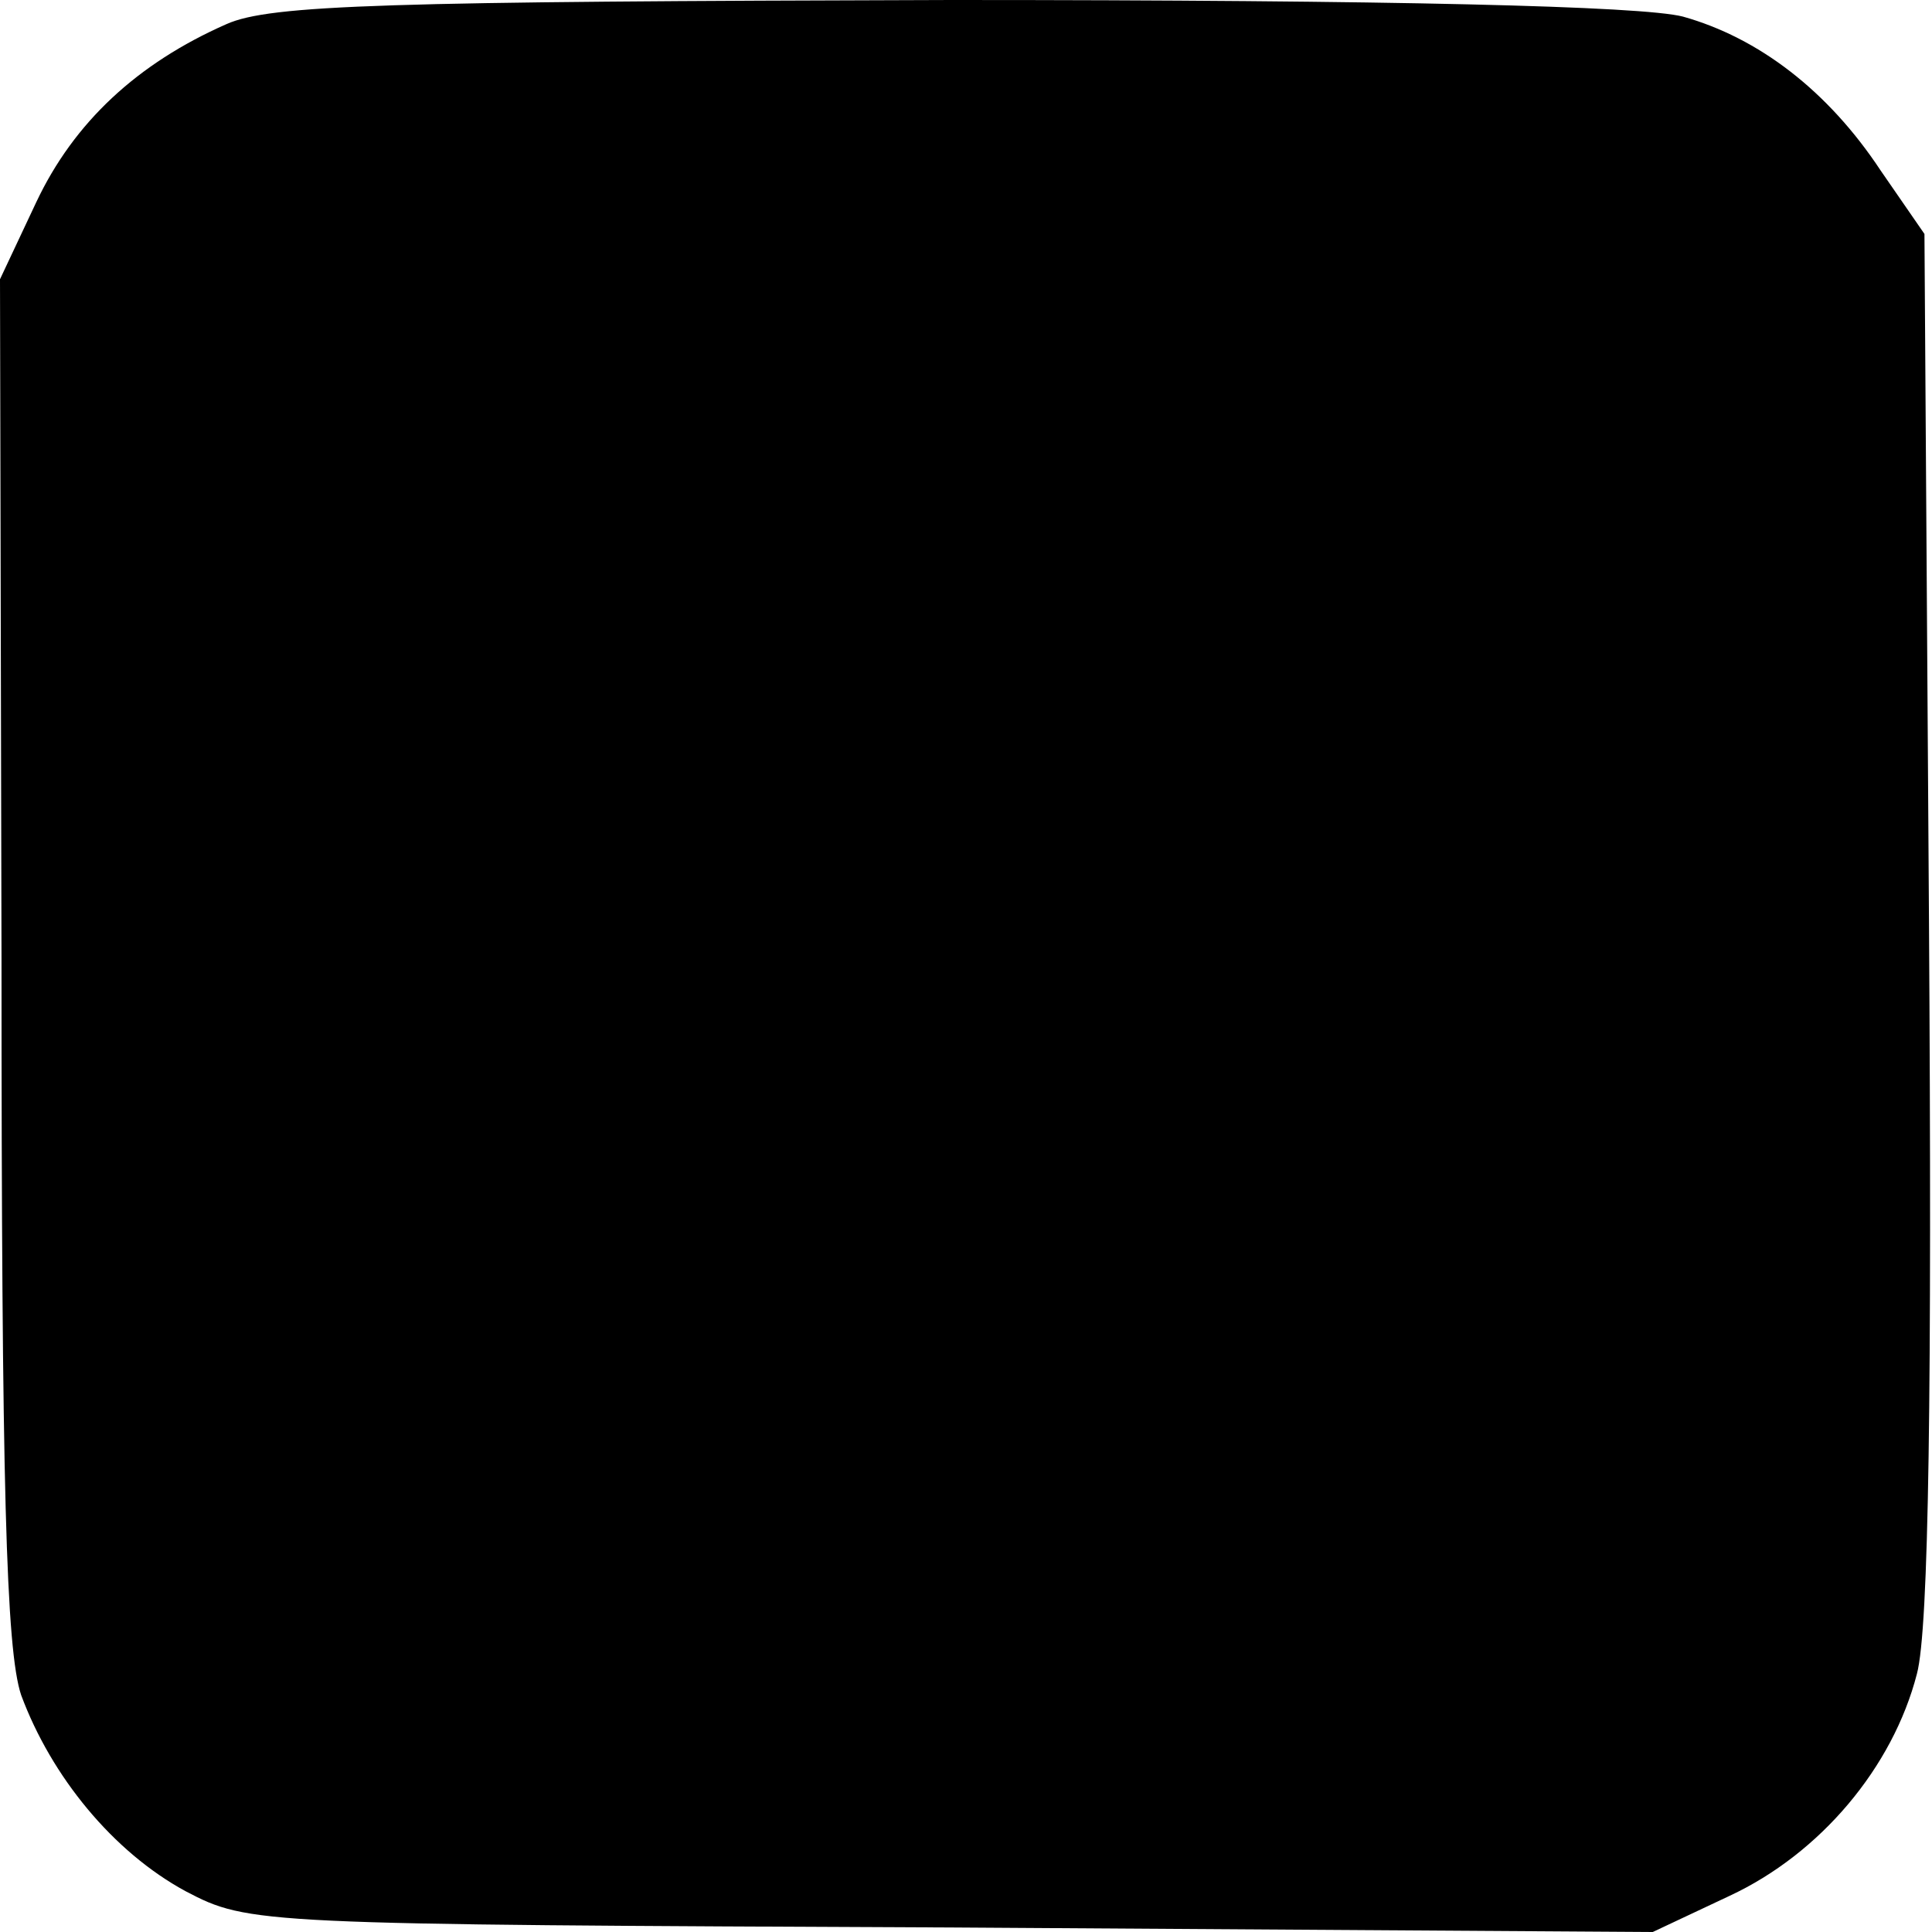
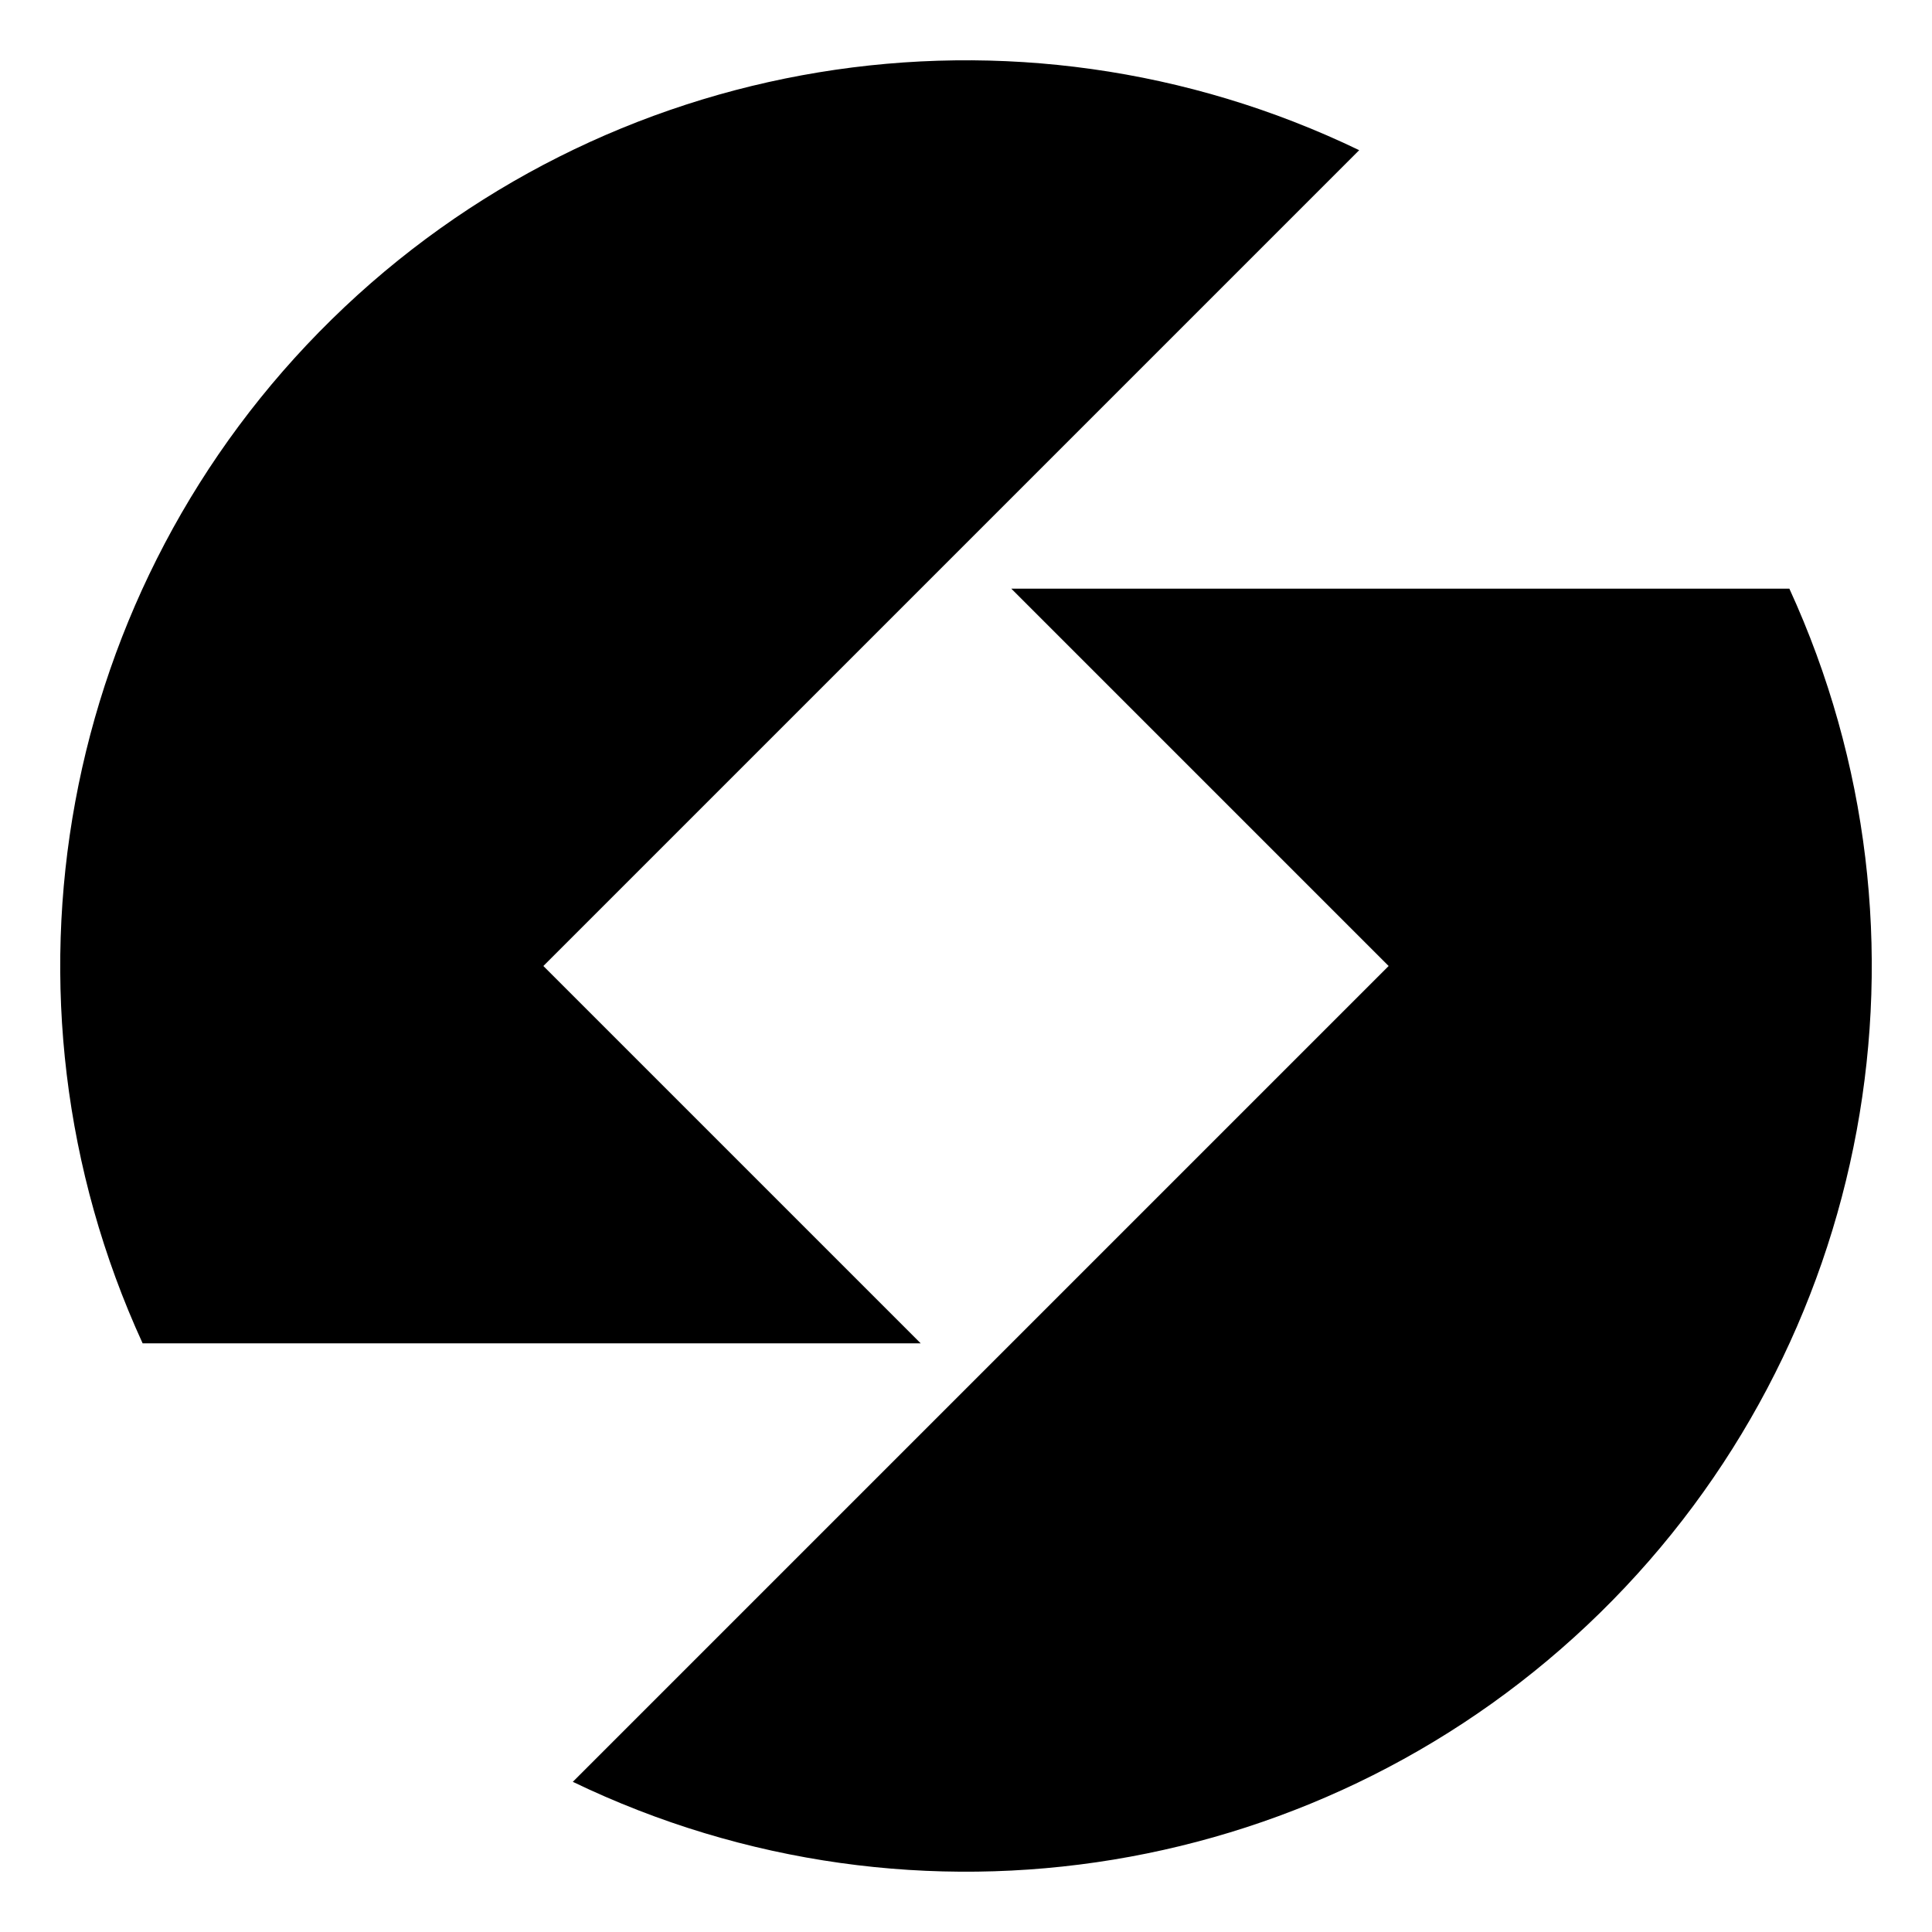
- <svg xmlns="http://www.w3.org/2000/svg" version="1.0" width="128pt" height="128pt" viewBox="0 0 128 128" preserveAspectRatio="xMidYMid meet">
-   <g transform="translate(0,128) scale(0.1,-0.1)" fill="#000000" stroke="none">
-     <path d="M150 1264 c-59 -26 -101 -65 -126 -118 l-24 -51 1 -450 c0 -350 3 -458 13 -488 20 -54 61 -104 109 -130 42 -22 47 -22 507 -24 l465 -3 51 24 c60 28 108 85 124 147 8 30 10 188 8 499 l-3 455 -29 42 c-35 53 -81 88 -131 102 -27 7 -192 11 -485 11 -373 -1 -451 -3 -480 -16z" />
+ <svg xmlns="http://www.w3.org/2000/svg" viewBox="0 0 256 256">
+   <g fill="#000" transform="translate(128 128) scale(1) translate(-128 -128)">
+     <path d="M180.1 19.9 L72 128 L122 178 L18.9 178 A120 120 0 0 1 180.1 19.9 Z" />
+     <path d="M180.1 19.9 L72 128 L122 178 L18.9 178 A120 120 0 0 1 180.1 19.9 Z" transform="rotate(180 128 128)" />
  </g>
</svg>
